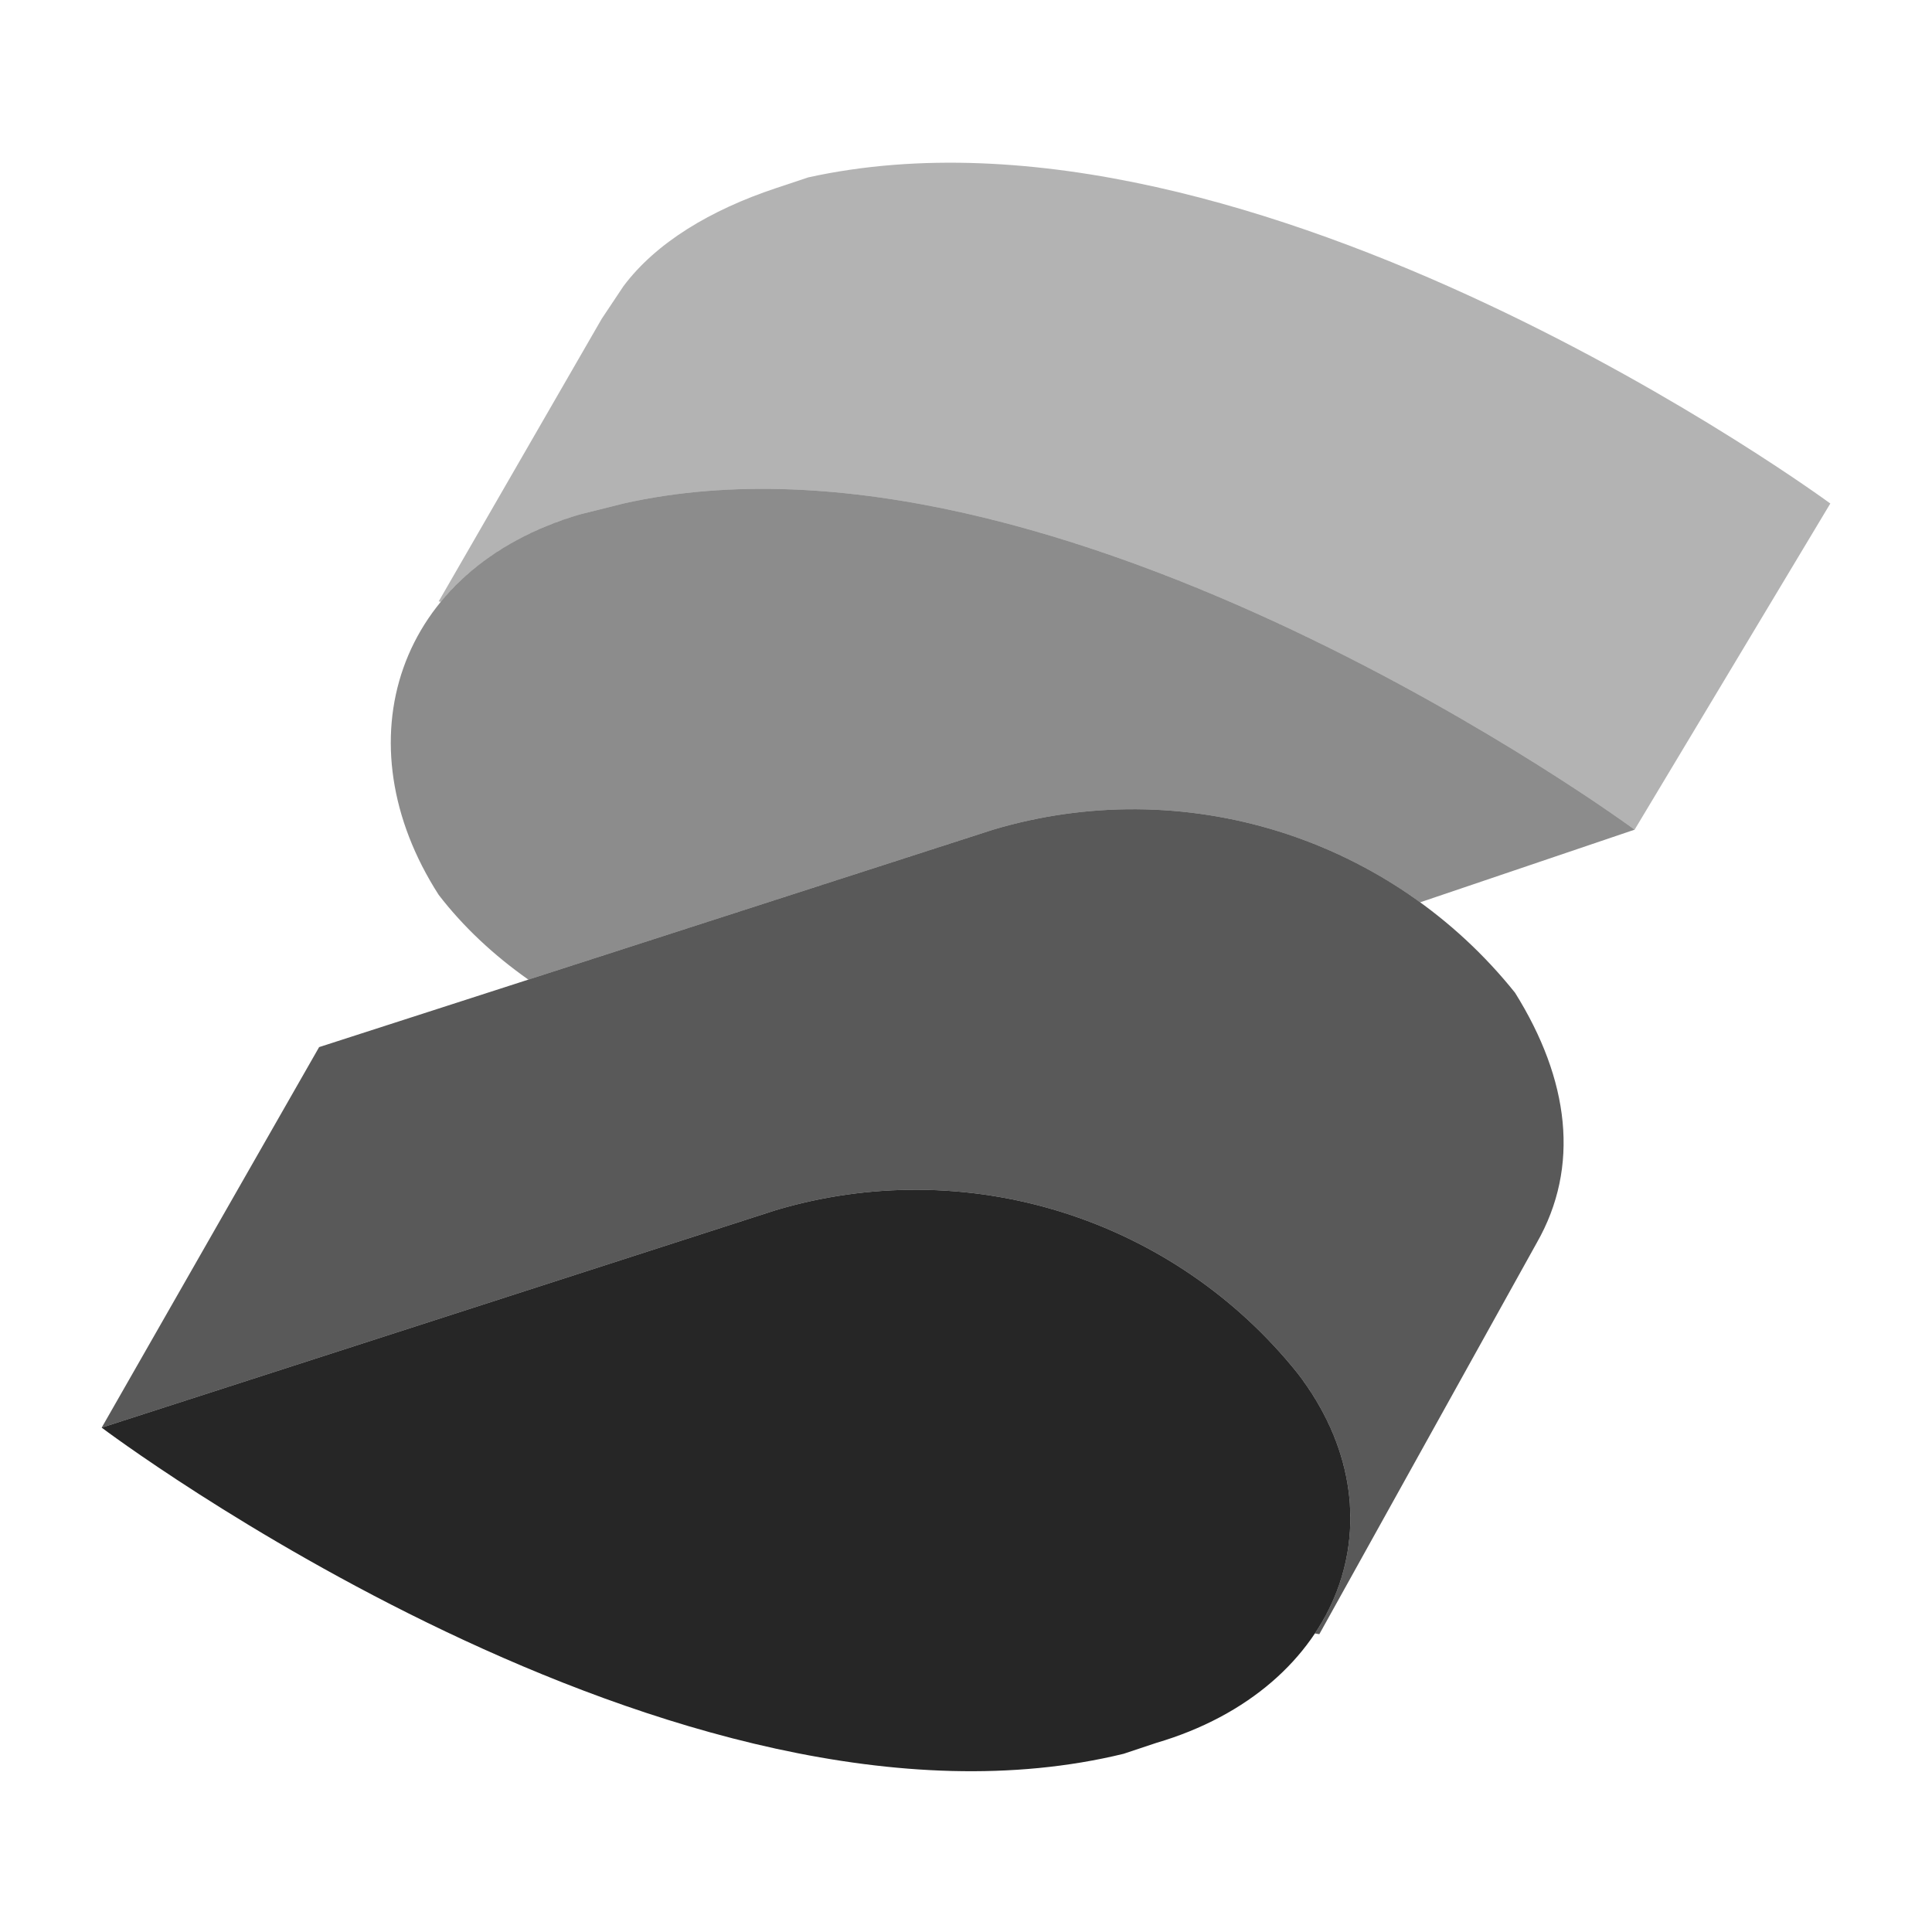
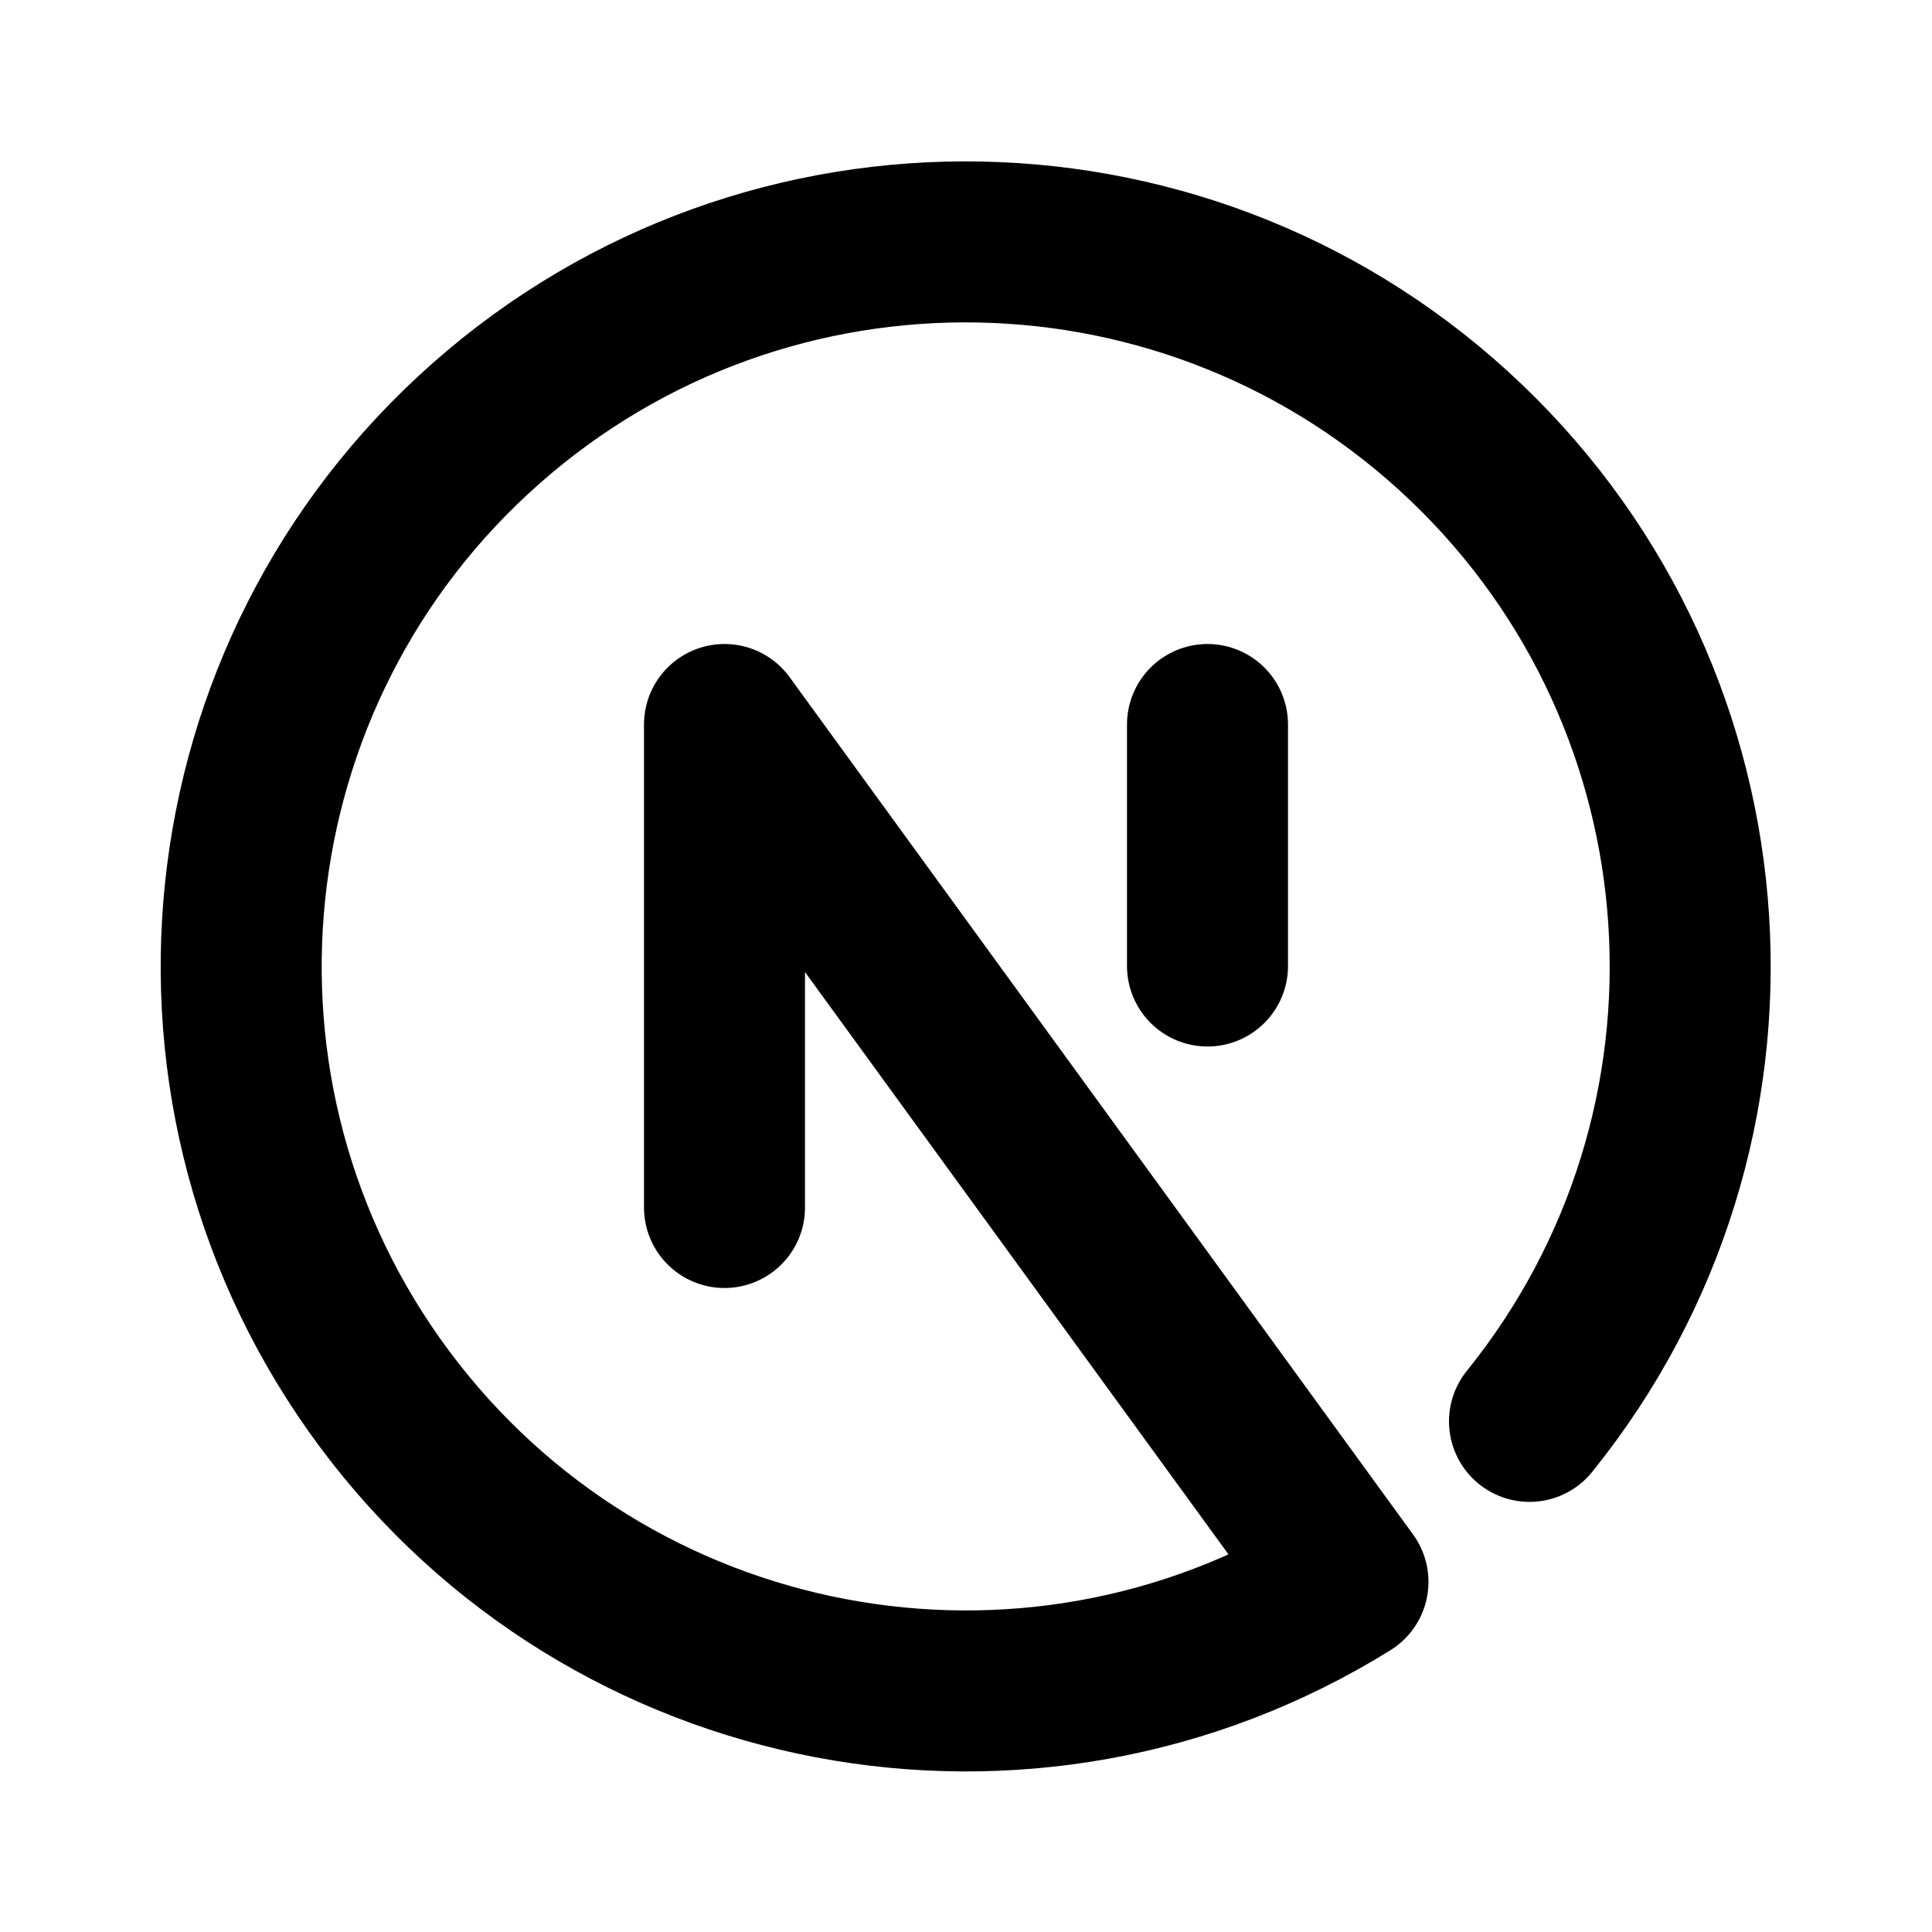
- <svg xmlns="http://www.w3.org/2000/svg" viewBox="0 0 190 190" fill="none">
-   <path d="M127.61 135.052C121.624 127.573 113.542 122.052 104.399 119.195C95.256 116.338 85.468 116.275 76.289 119.014L10 140.398C10 140.398 66.667 183.165 110.503 172.473L113.711 171.404C131.887 166.058 138.302 148.951 127.61 135.052Z" fill="currentColor" fill-opacity="0.85" />
-   <path d="M125.783 81.773C134.926 84.631 143.008 90.152 148.994 97.63C154.34 106.184 155.409 114.737 151.132 122.222L129.748 160.712L129.314 160.639C134.288 153.175 134.123 143.518 127.61 135.052C121.624 127.573 113.542 122.052 104.399 119.195C95.256 116.338 85.468 116.275 76.289 119.014L10 140.398L31.384 102.976L97.673 81.593C106.852 78.853 116.64 78.916 125.783 81.773Z" fill="currentColor" fill-opacity="0.65" />
-   <path d="M57.044 50.586L61.321 49.517C104.088 39.895 160.755 81.593 160.755 81.593L139.663 88.737C135.466 85.696 130.783 83.336 125.783 81.773C116.64 78.916 106.852 78.853 97.673 81.593L51.96 96.339C48.548 93.935 45.549 91.133 43.145 88.008C33.522 73.039 38.868 55.932 57.044 50.586Z" fill="currentColor" fill-opacity="0.45" />
-   <path d="M79.497 17.442C123.333 7.819 180 49.517 180 49.517L160.755 81.593C160.755 81.593 104.088 39.895 61.321 49.517L57.044 50.586C51.068 52.344 46.479 55.373 43.352 59.18C43.283 59.166 43.214 59.153 43.145 59.14L59.182 31.341L61.321 28.134C64.528 23.857 69.874 20.649 76.289 18.511L79.497 17.442Z" fill="currentColor" fill-opacity="0.3" />
+ <svg xmlns="http://www.w3.org/2000/svg" class="icon icon-tabler icon-tabler-brand-nextjs" width="24" height="24" viewBox="0 0 24 24" stroke-width="2" stroke="currentColor" fill="none" stroke-linecap="round" stroke-linejoin="round">
+   <path stroke="none" d="M0 0h24v24H0z" fill="none" />
+   <path d="M9 15v-6l7.745 10.65a9 9 0 1 1 2.255 -1.993" />
+   <path d="M15 12v-3" />
</svg>
